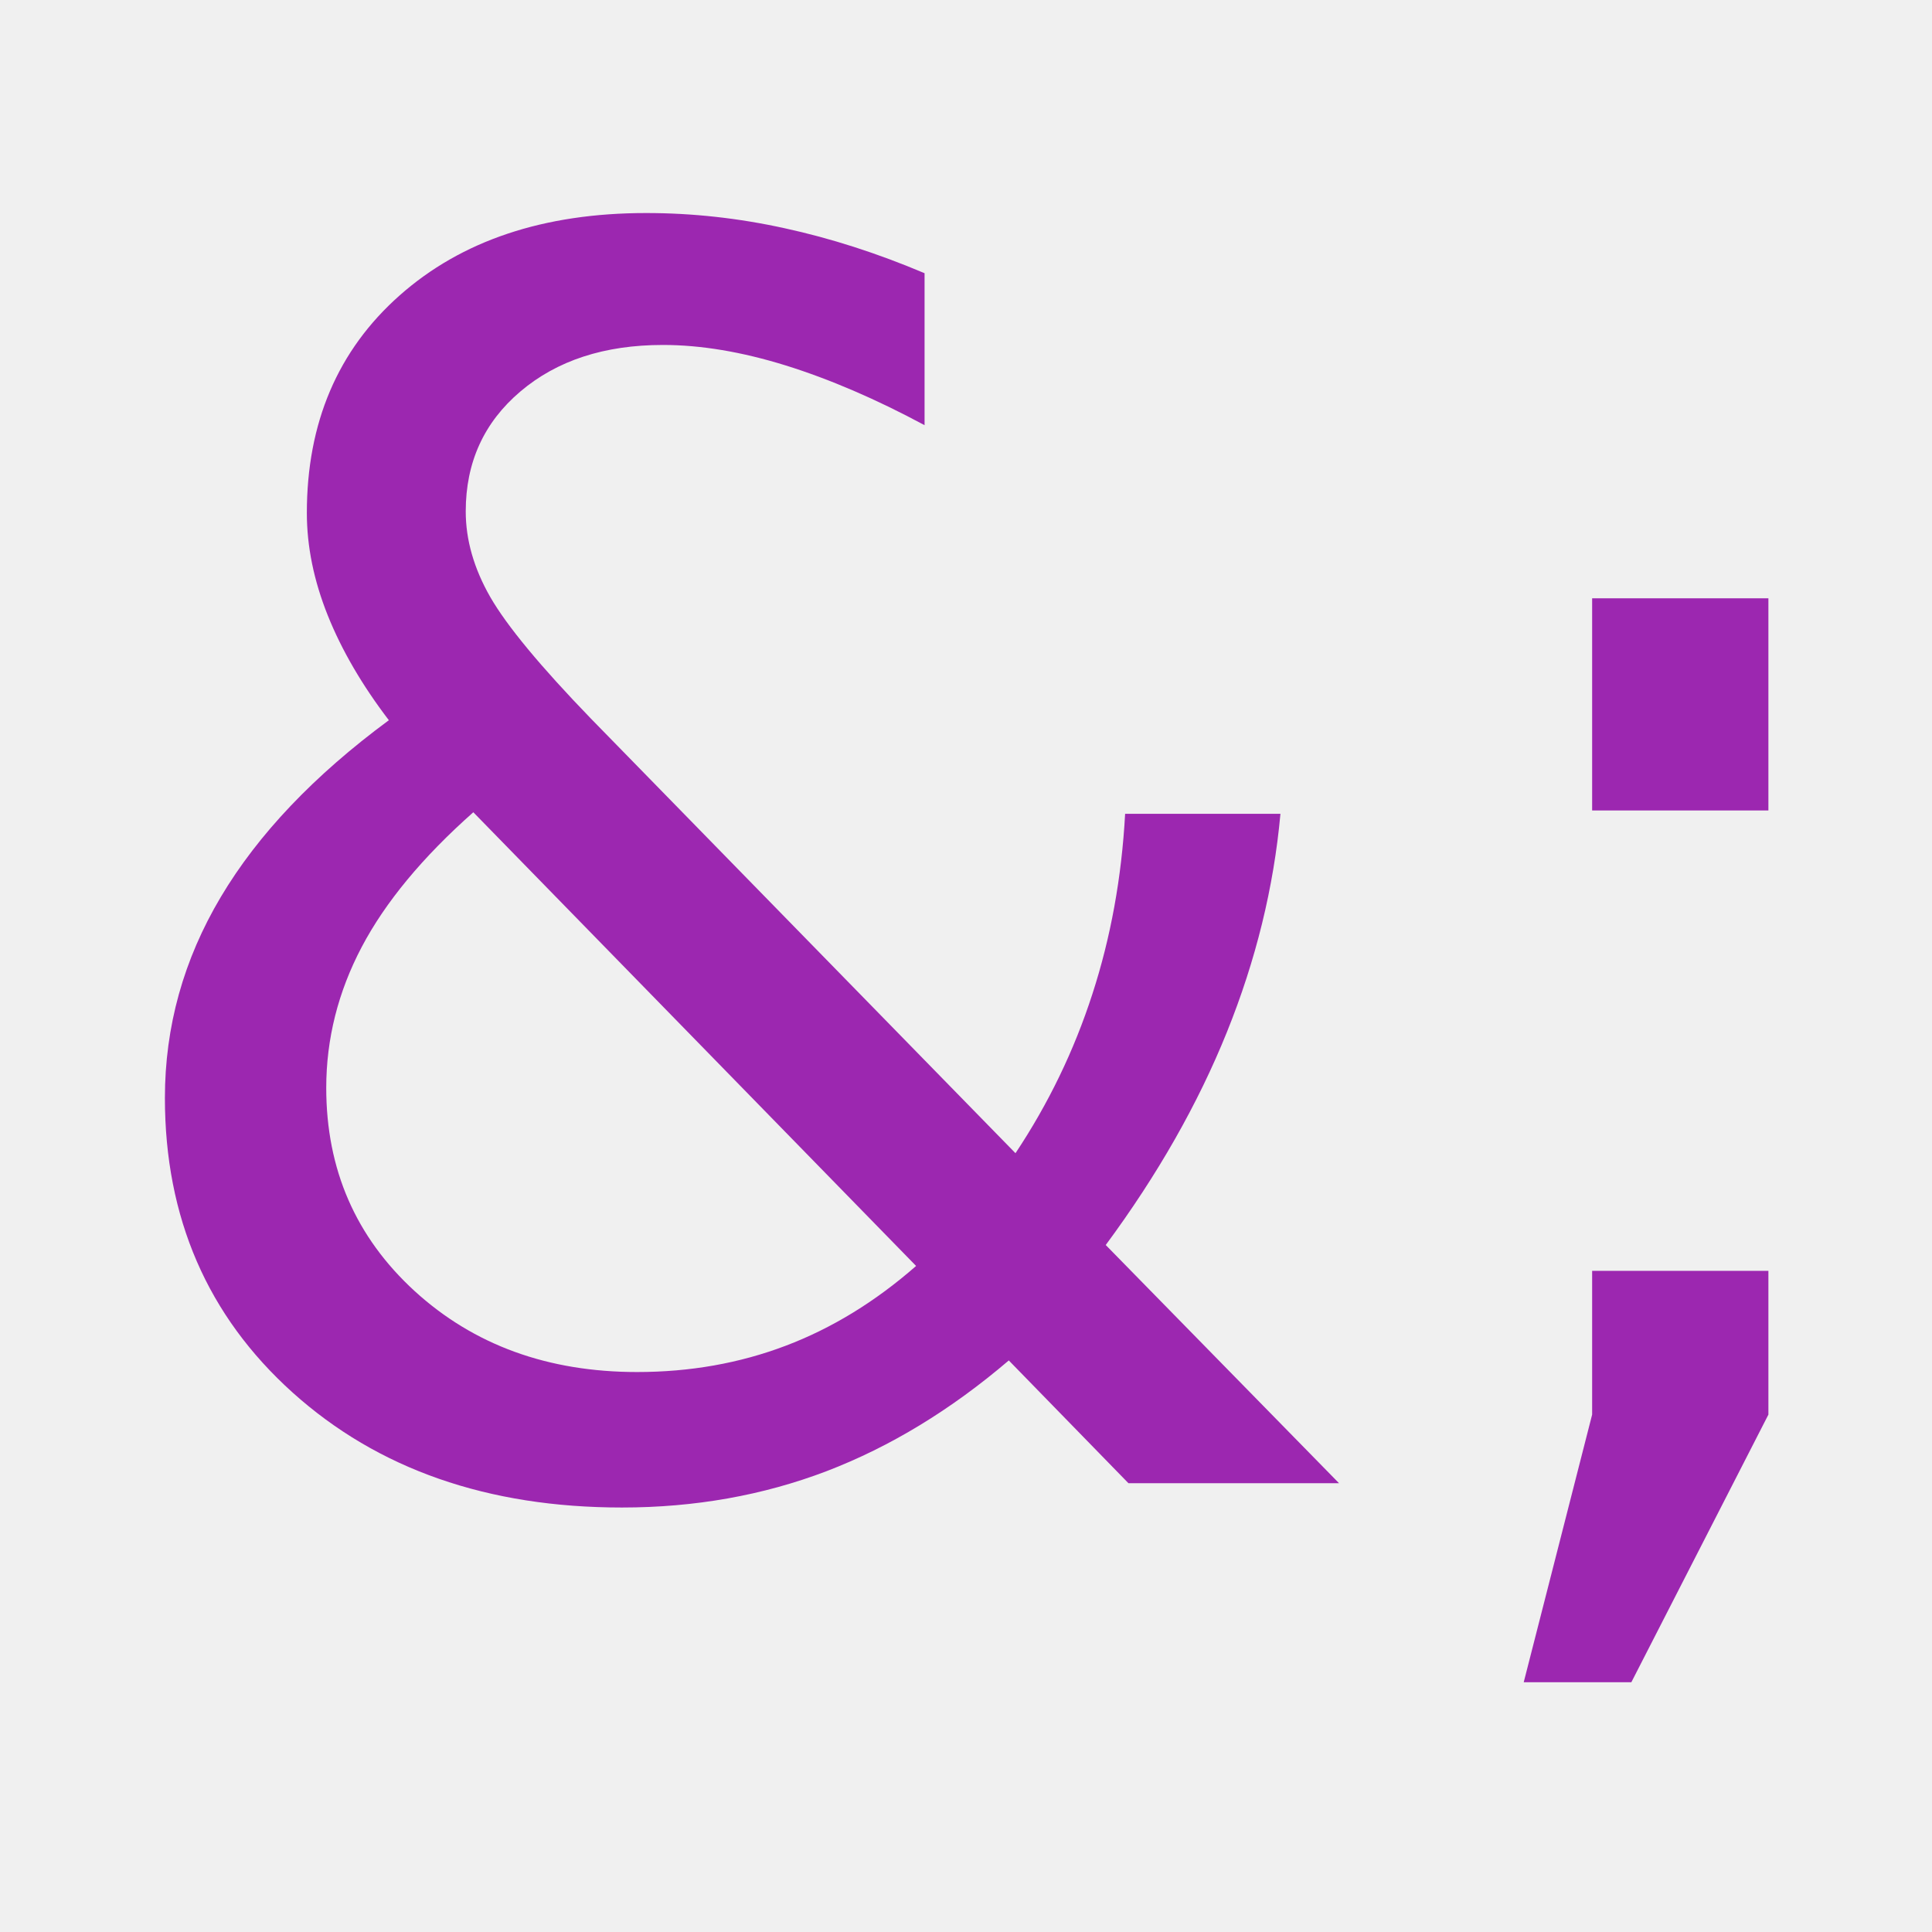
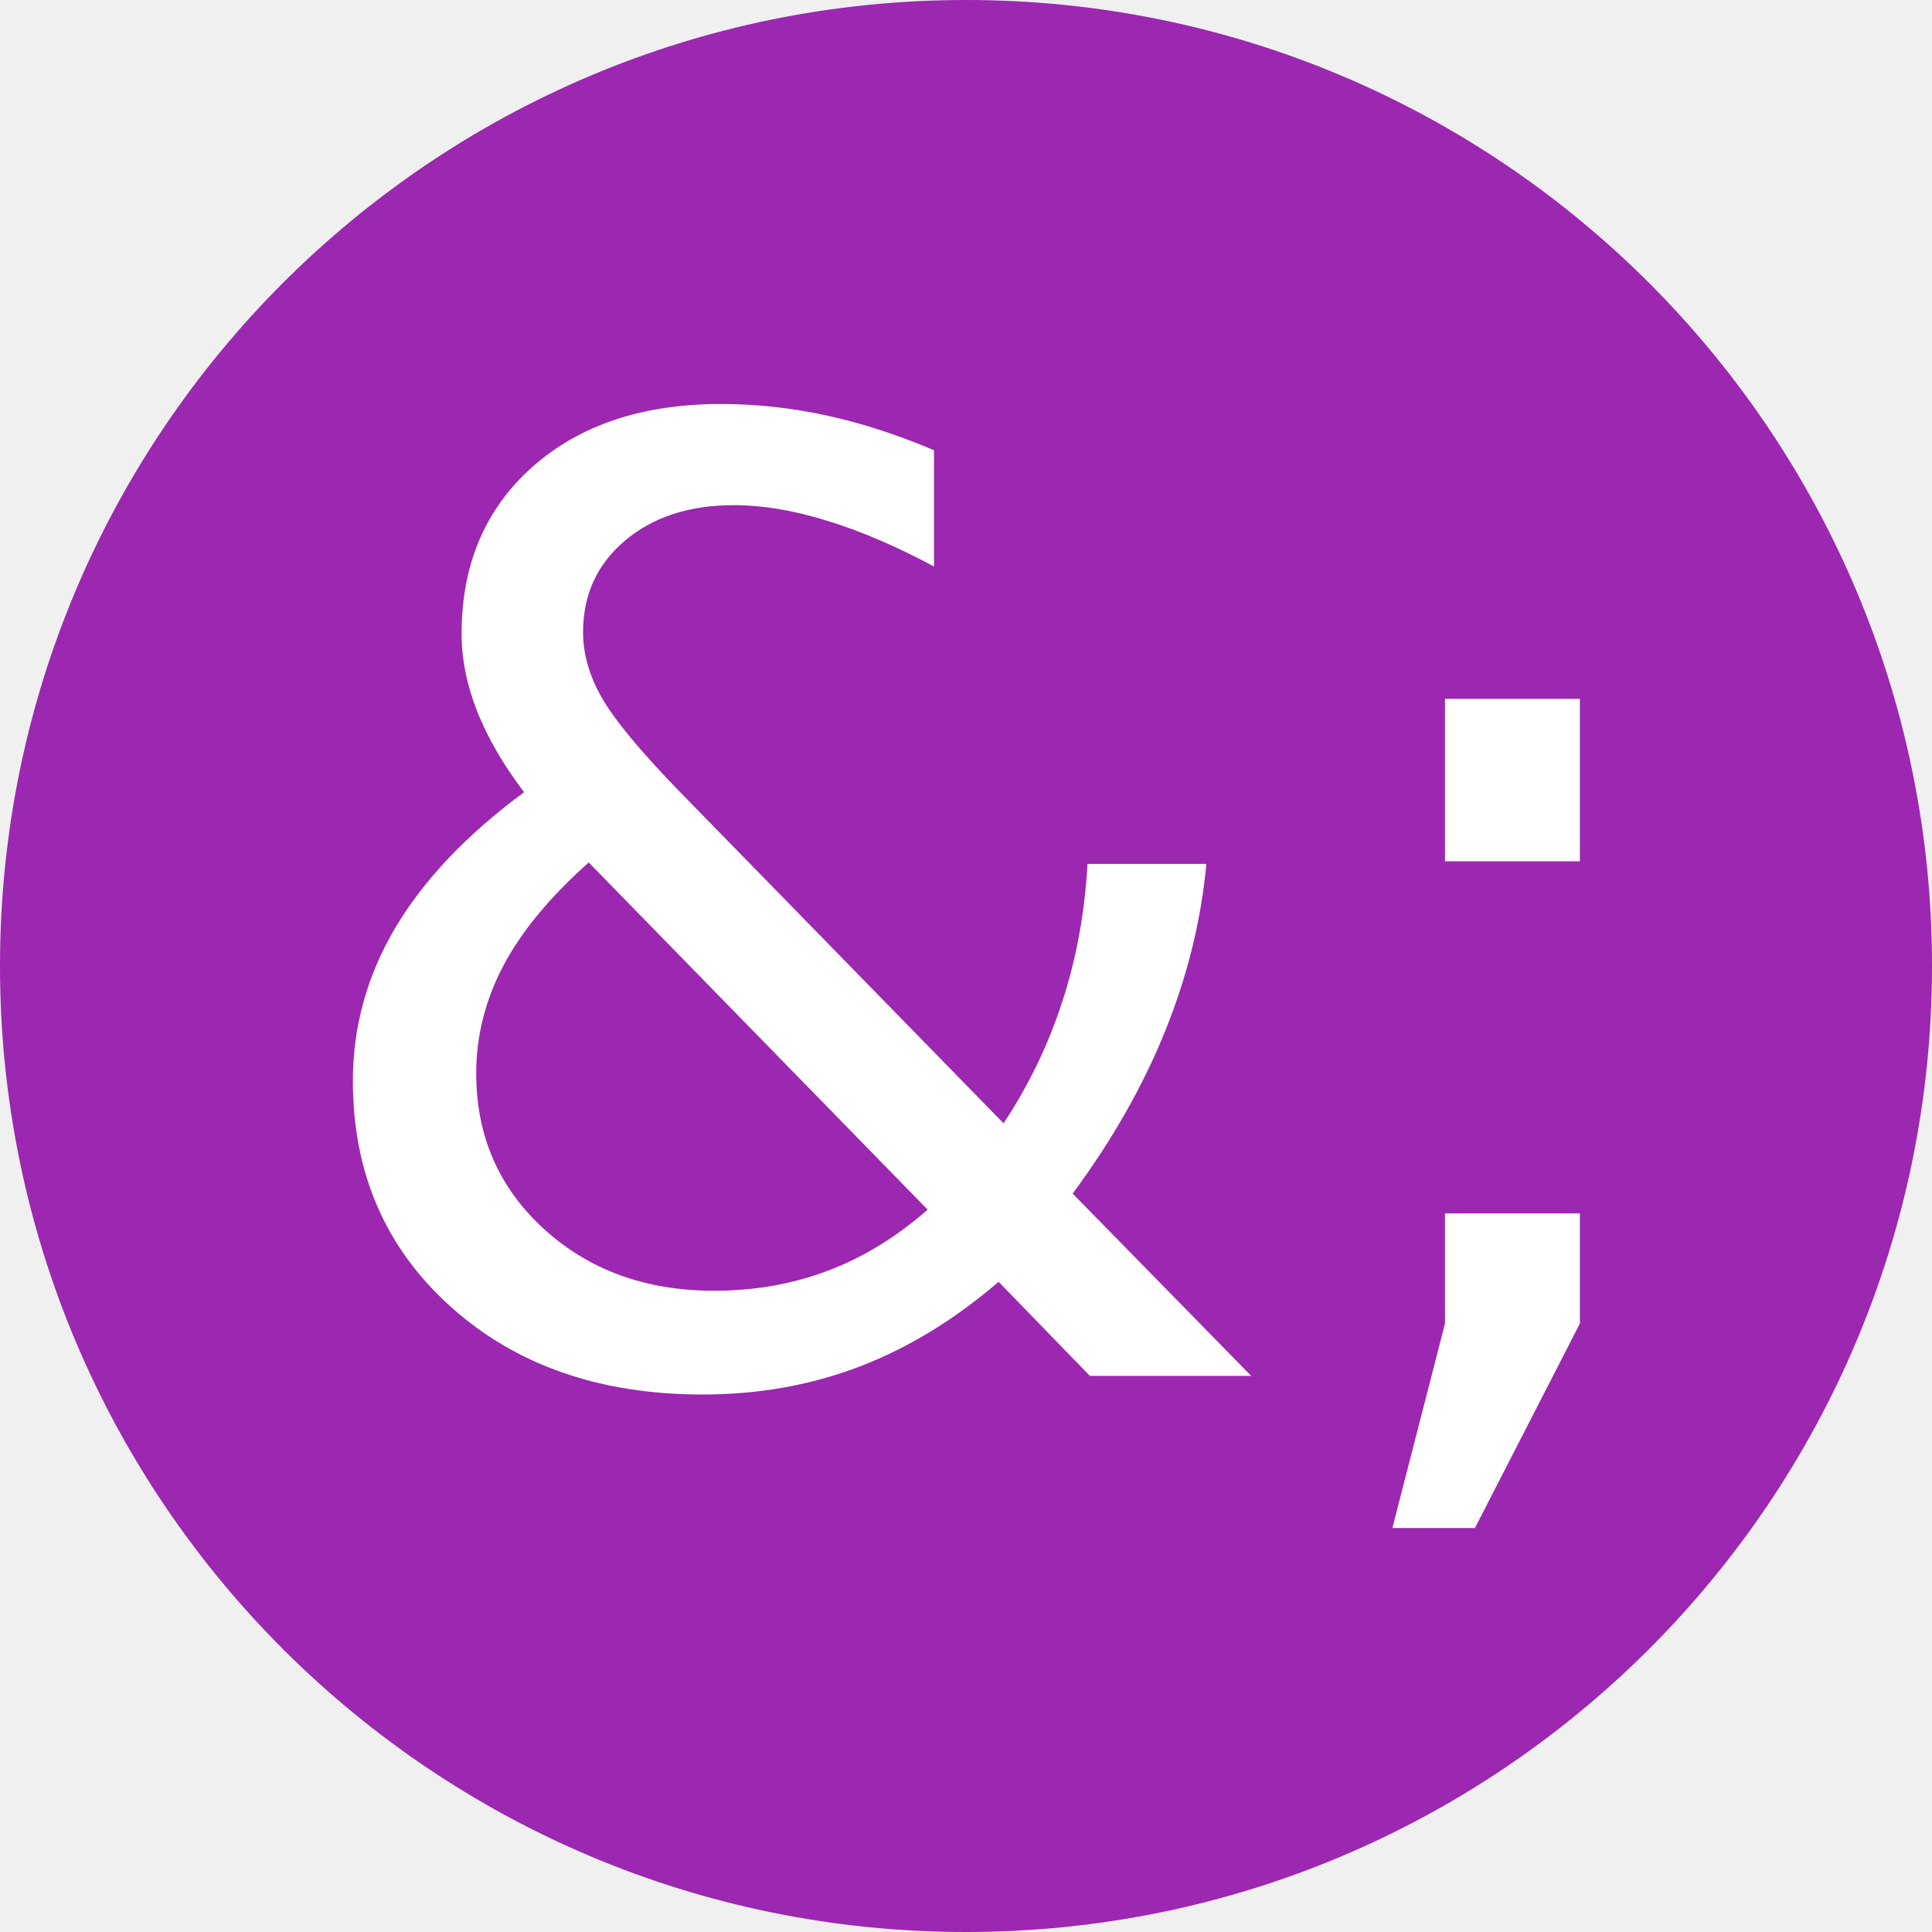
- <svg xmlns="http://www.w3.org/2000/svg" viewBox="0 0 135.467 135.467">
-   <text x="4" y="104" stroke-width="3" font-family="sans-serif" font-size="120" font-weight="400" letter-spacing="0" word-spacing="0">
-     <tspan x="4" y="104" fill="#9c27b0" style="-inkscape-font-specification:'DejaVu Sans'" dx="0" font-family="DejaVu Sans">&amp;;</tspan>
+ <svg xmlns="http://www.w3.org/2000/svg" viewBox="0 0 128 128">
+   <circle cx="64" cy="64" r="64" fill="#9c27b0" />
+   <text x="17.91" y="91.154" stroke-width="2.169" font-family="sans-serif" font-size="86.757" font-weight="400" letter-spacing="0" word-spacing="0">
+     <tspan x="17.91" y="91.154" fill="#fff" stroke-width="1.372" dx="0" font-family="'DejaVu Sans'" style="-inkscape-font-specification:'DejaVu Sans'">&amp;;</tspan>
  </text>
</svg>
